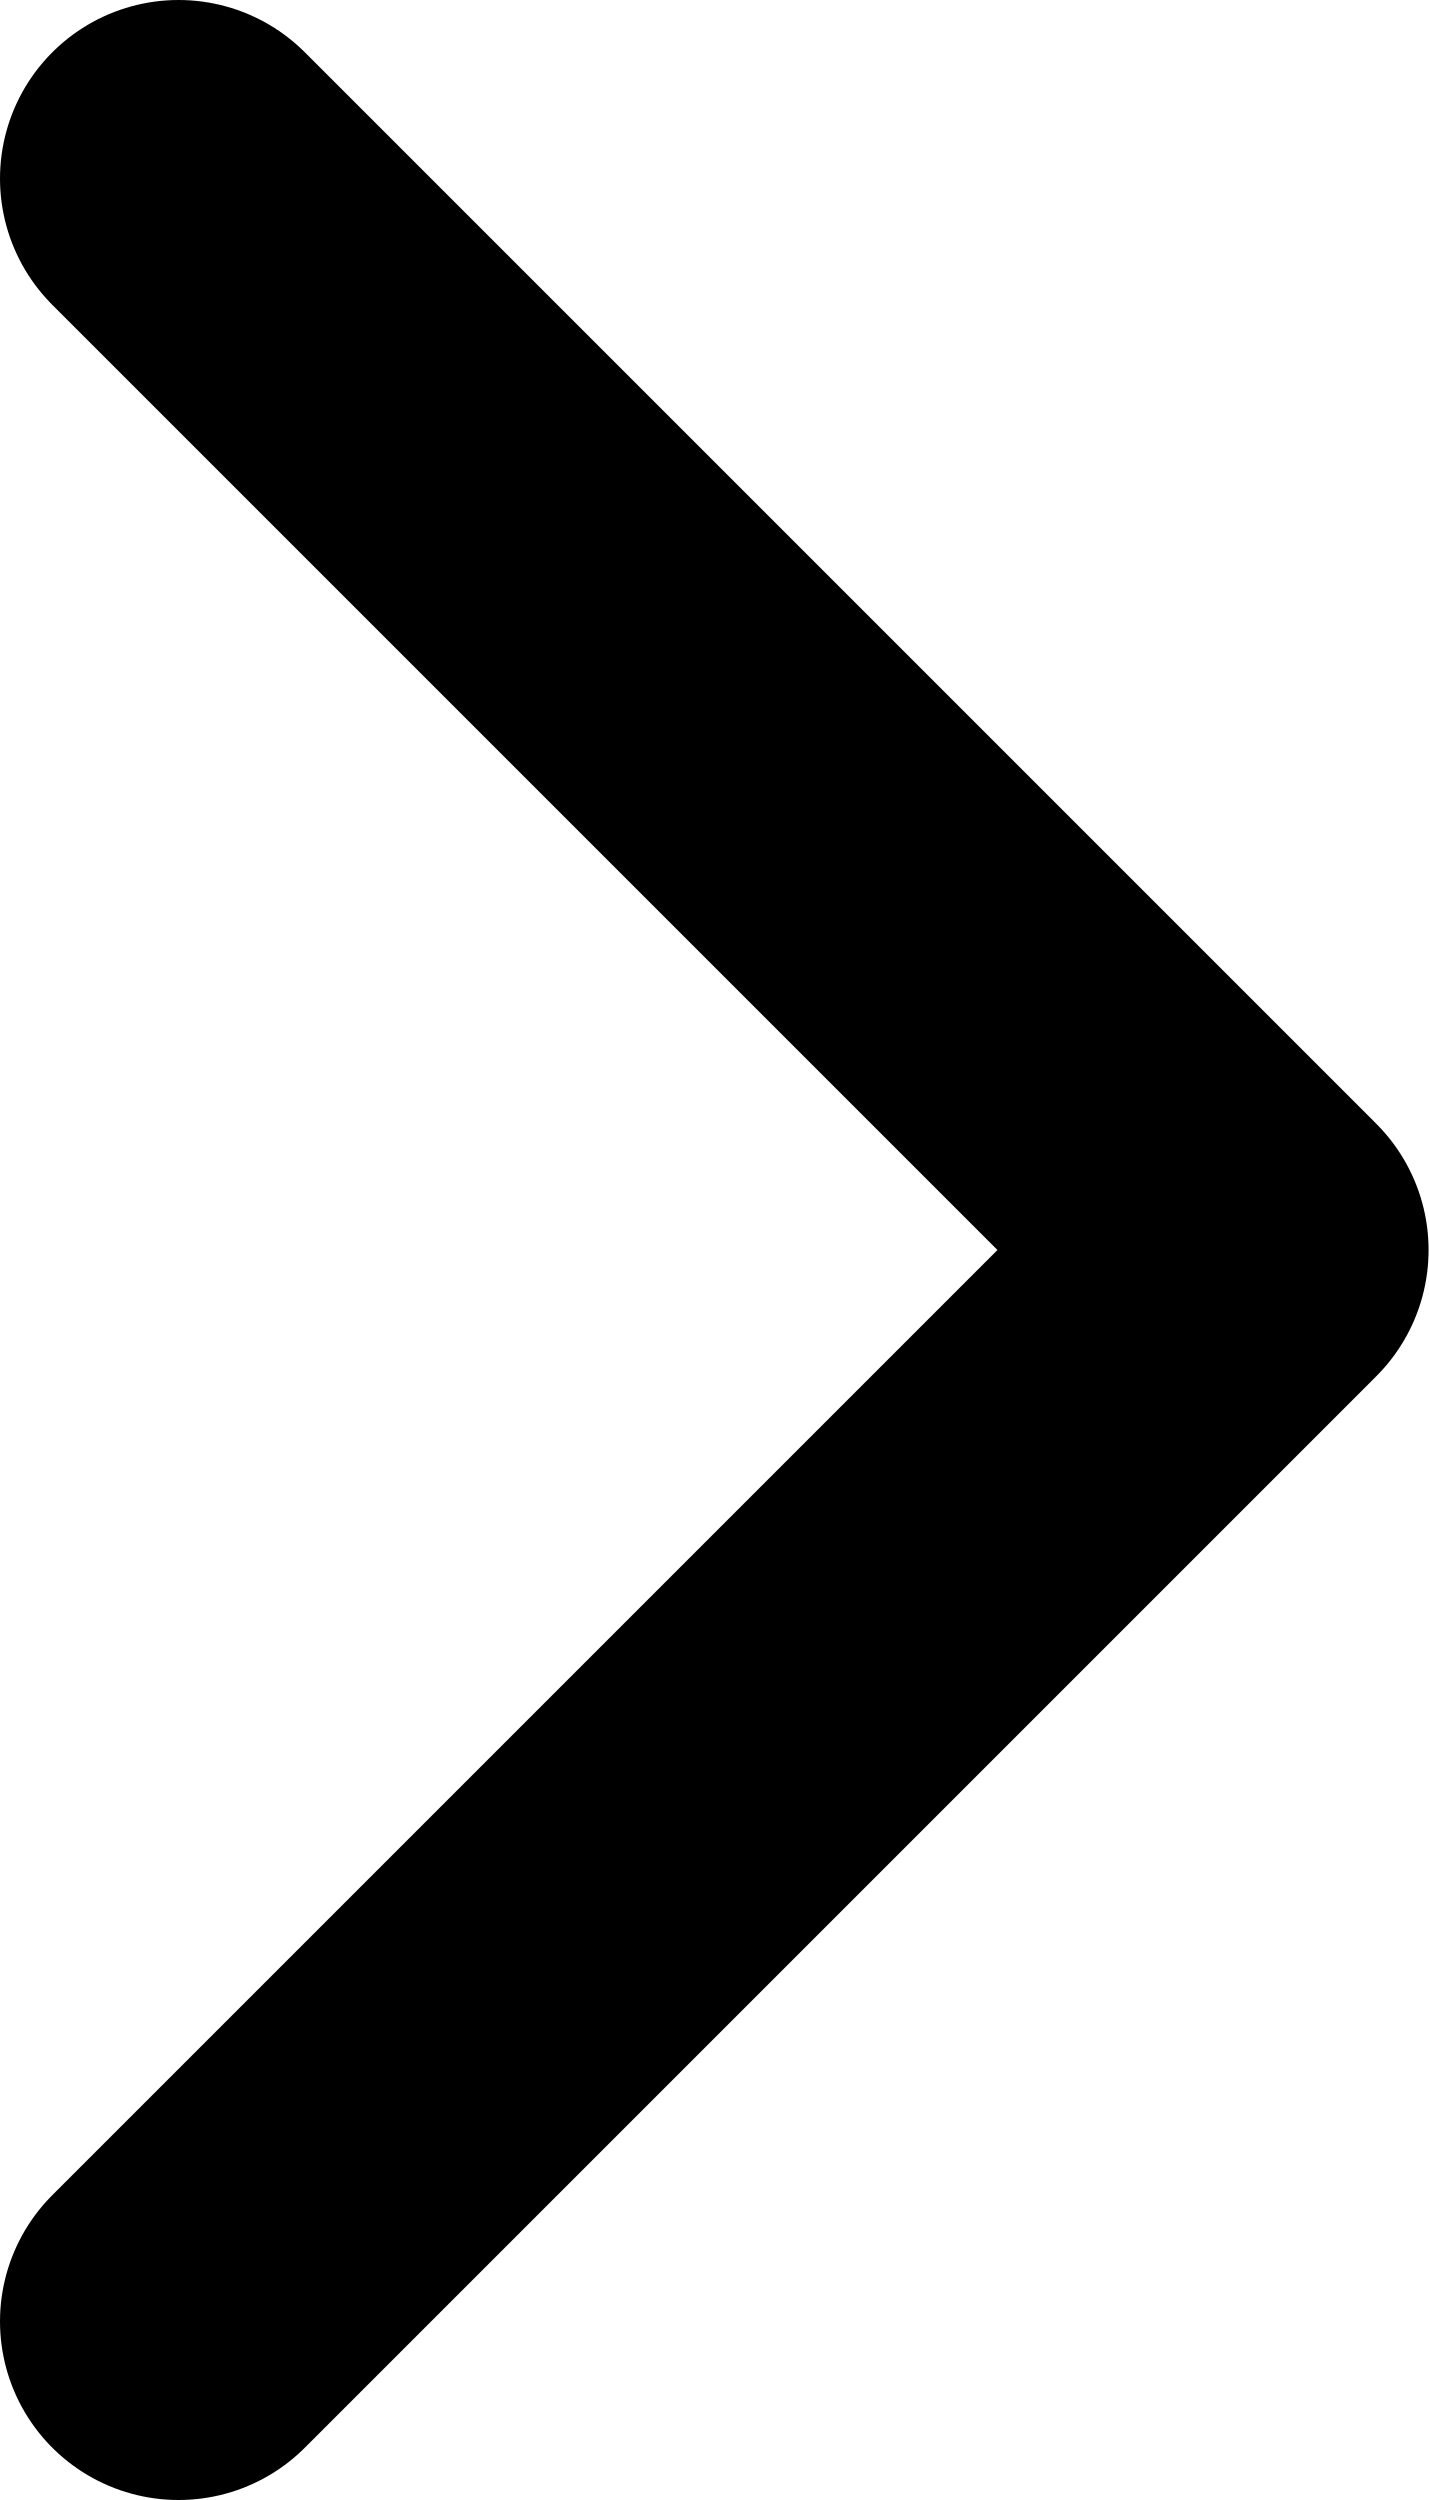
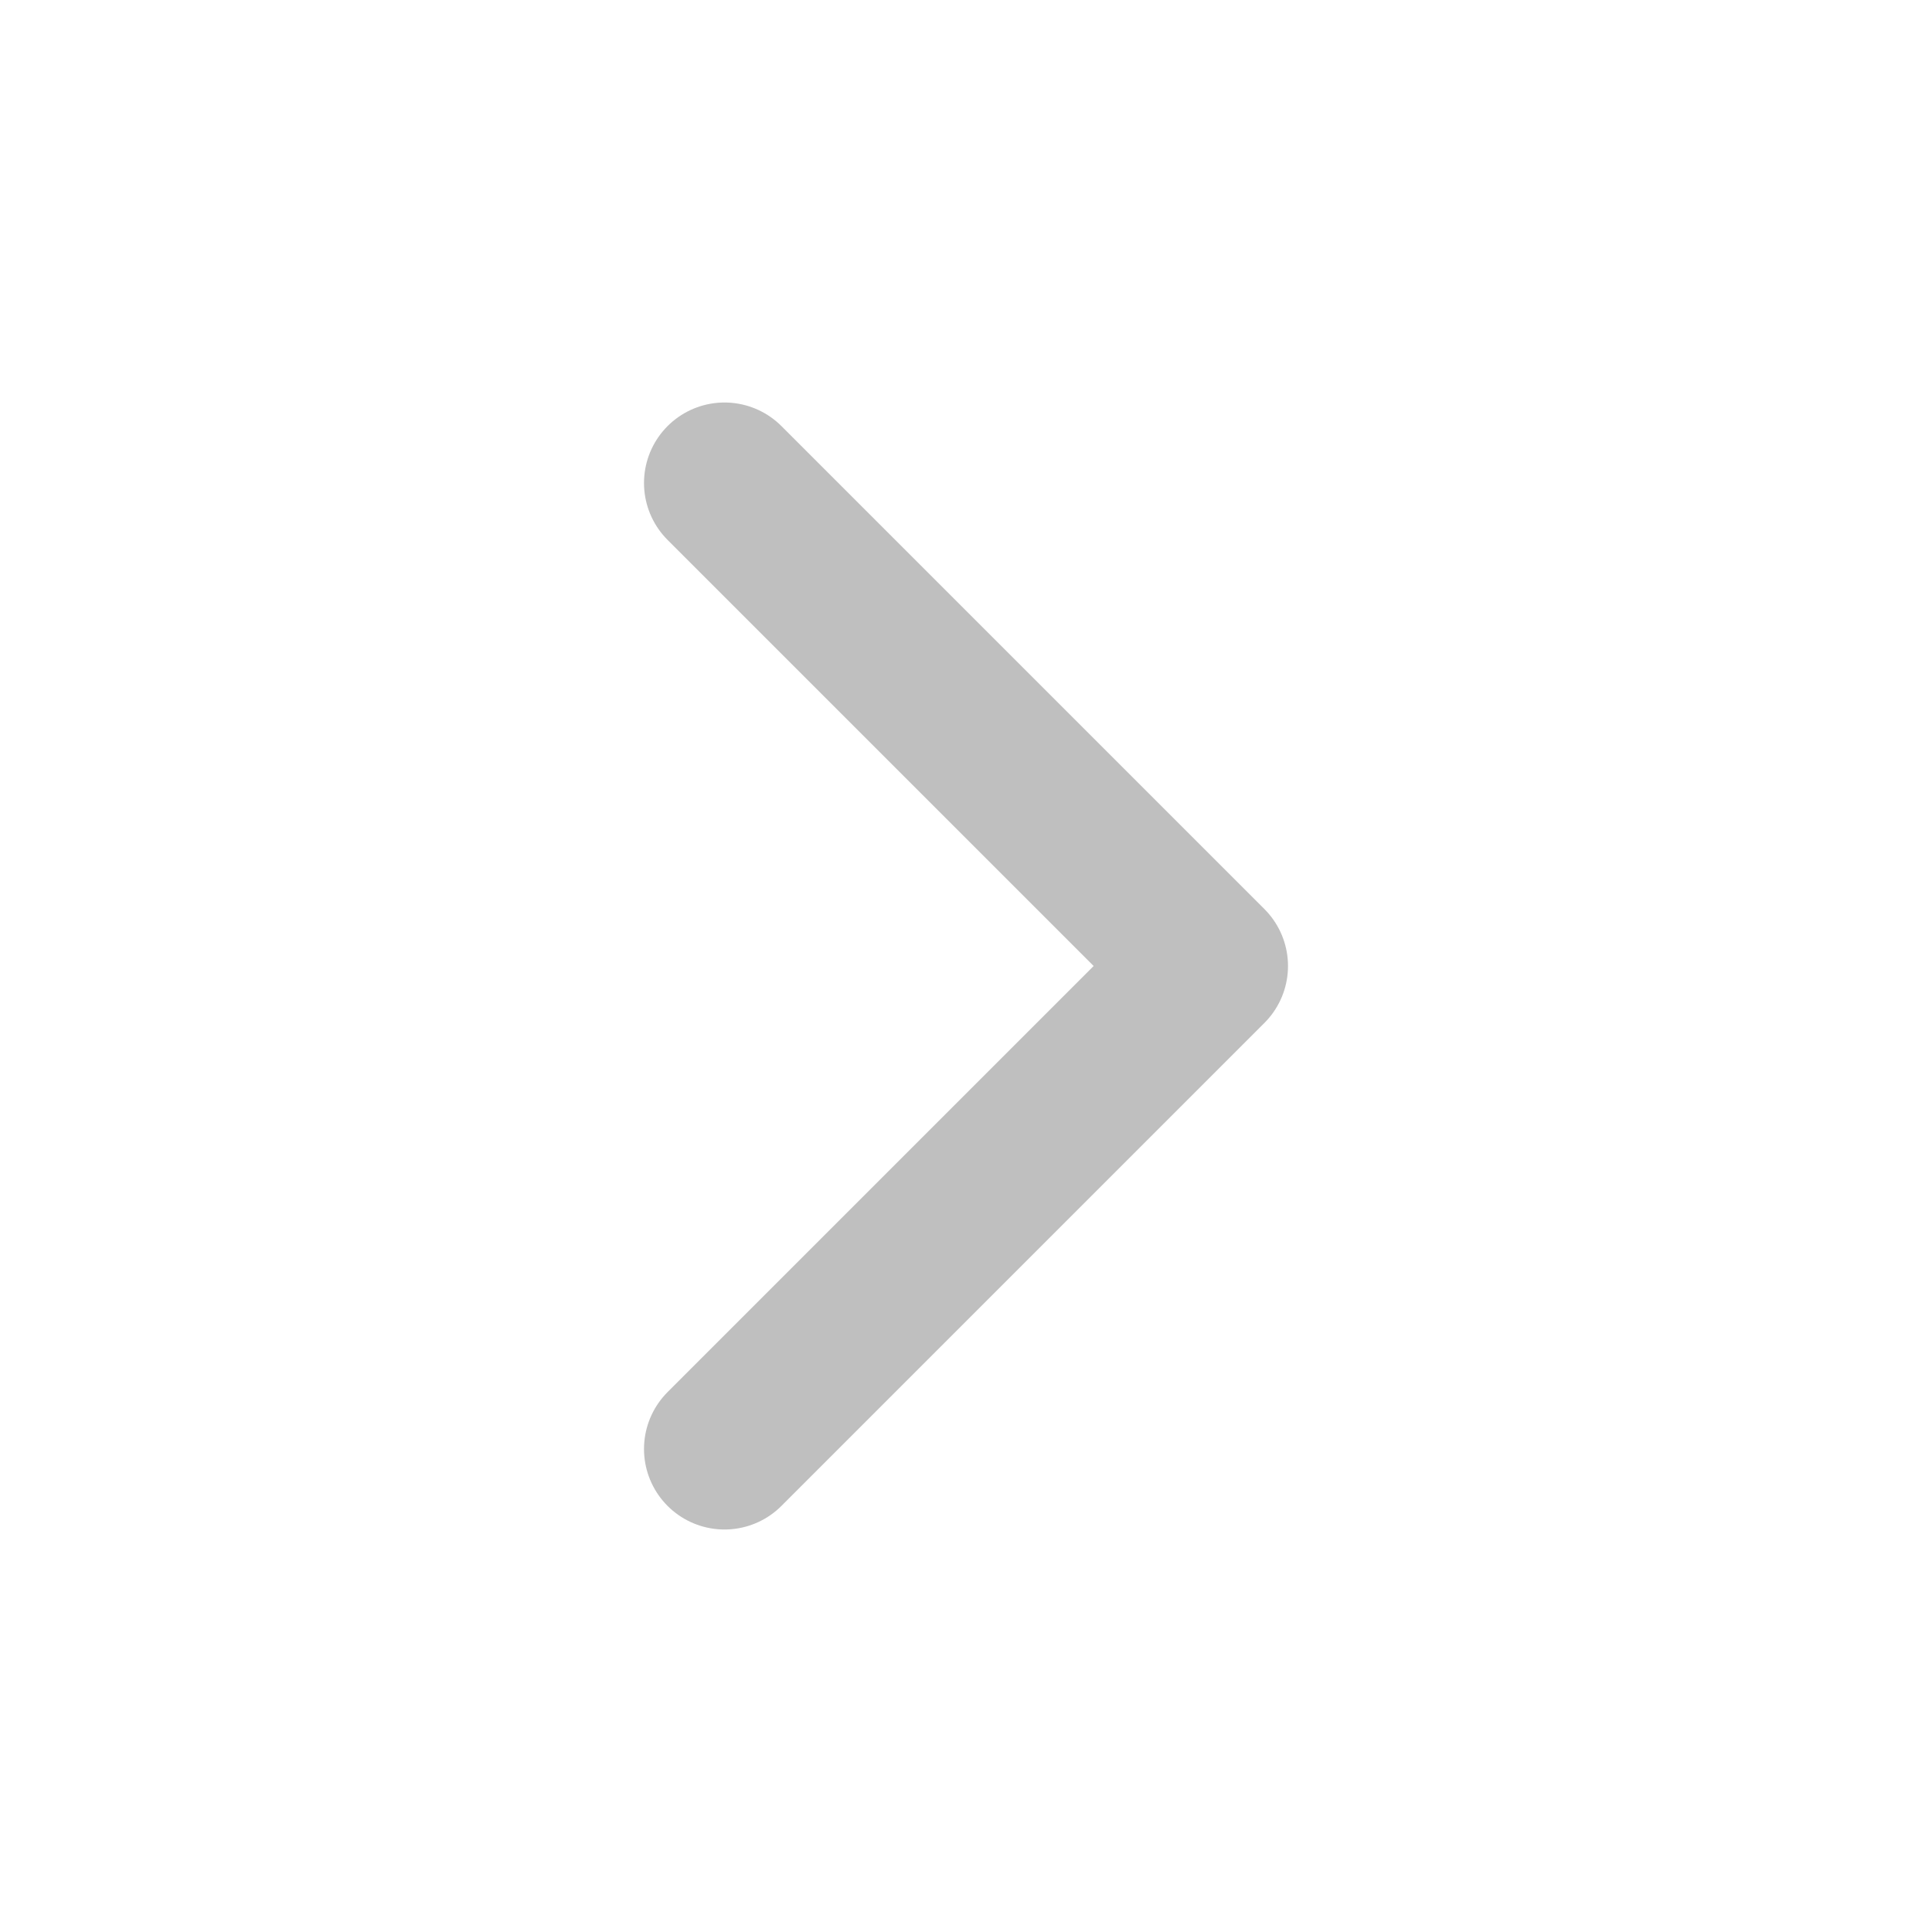
- <svg xmlns="http://www.w3.org/2000/svg" width="8" height="14" viewBox="0 0 8 14" fill="none">
-   <path d="M1 13L7 7L1 1" stroke="black" stroke-width="2" stroke-linecap="round" stroke-linejoin="round" />
+ <svg xmlns="http://www.w3.org/2000/svg" width="24" height="24" viewBox="0 0 24 24" fill="none">
+   <g opacity="0.25">
+     <path d="M9 18L15 12L9 6" stroke="black" stroke-width="2" stroke-linecap="round" stroke-linejoin="round" />
+   </g>
</svg>
